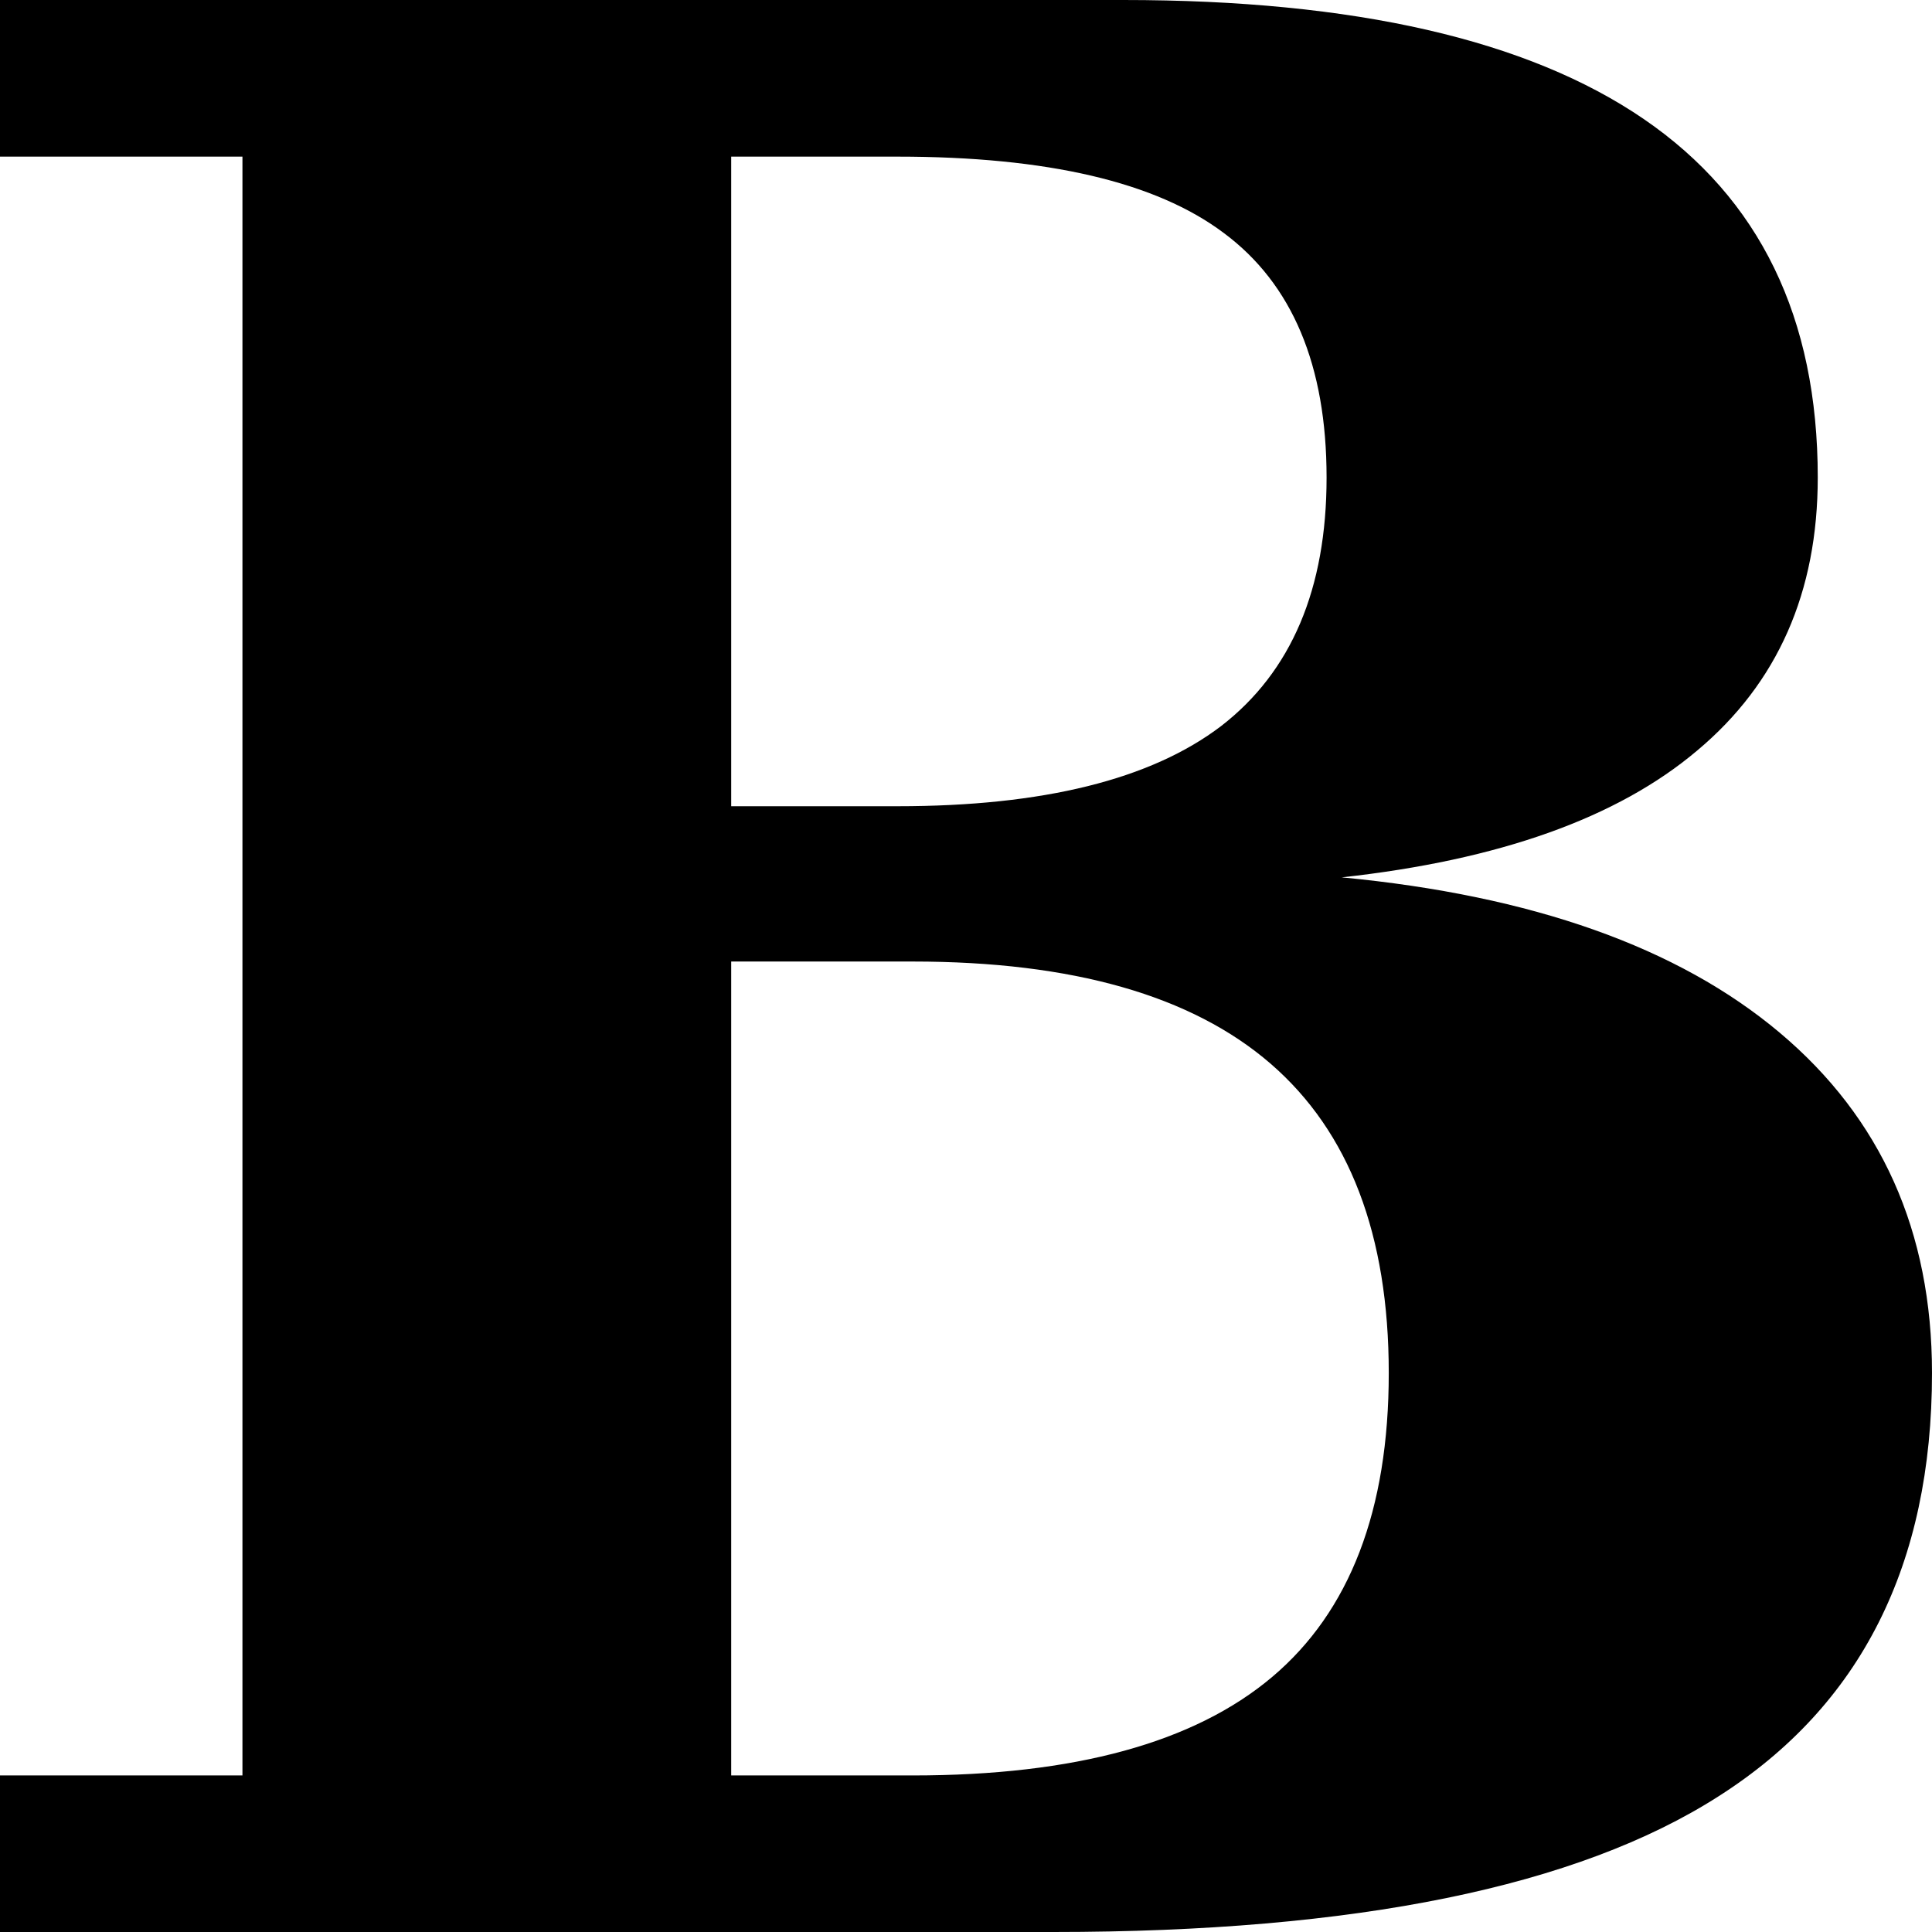
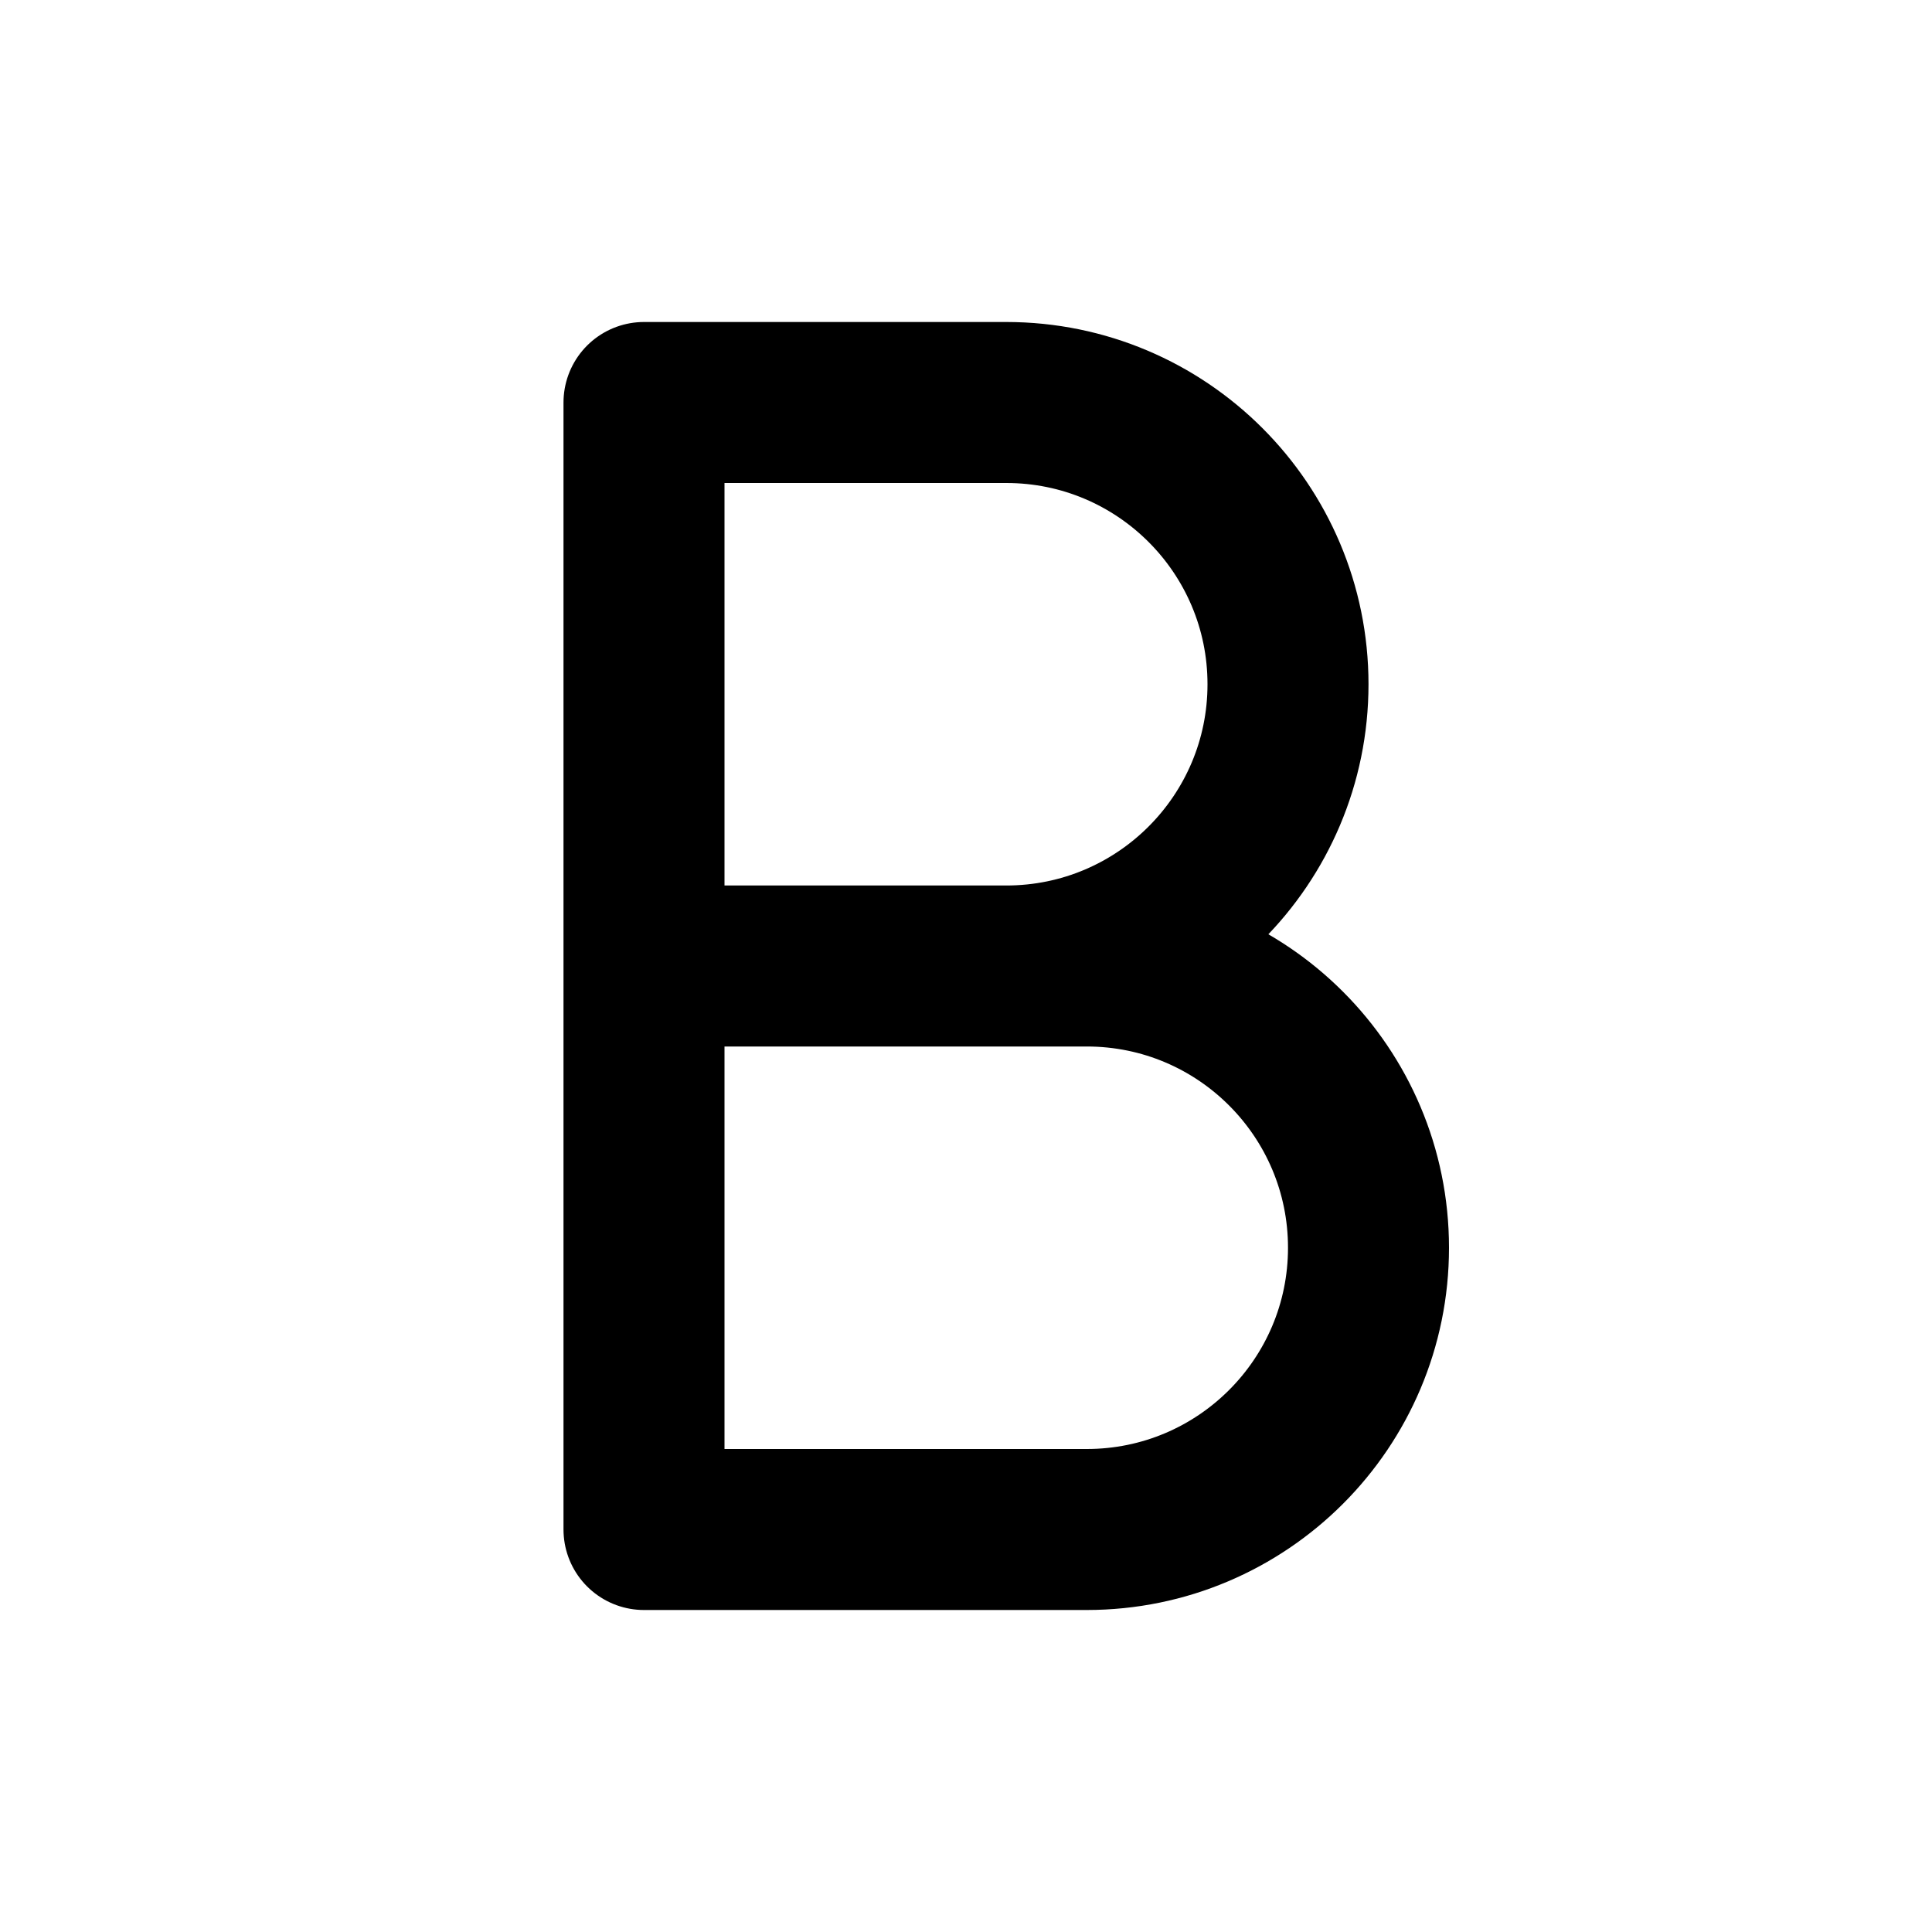
- <svg xmlns="http://www.w3.org/2000/svg" version="1.1" id="svg2" xmlnsDc="http://purl.org/dc/elements/1.1/" xmlnsCc="http://creativecommons.org/ns#" xmlnsRdf="http://www.w3.org/1999/02/22-rdf-syntax-ns#" xmlnsSvg="http://www.w3.org/2000/svg" xmlnsSodipodi="http://sodipodi.sourceforge.net/DTD/sodipodi-0.dtd" xmlnsInkscape="http://www.inkscape.org/namespaces/inkscape" sodipodiDocname="bold.svg" inkscapeVersion="0.48.4 r9939" xmlnsXlink="http://www.w3.org/1999/xlink" width="800px" height="800px" viewBox="0 0 1200 1200" enable-background="new 0 0 1200 1200" xmlSpace="preserve">
-   <sodipodiNamedview inkscapeCy="448" inkscapeCx="-67.797" inkscapeZoom="0.263" showgrid="false" id="namedview3040" guidetolerance="10" gridtolerance="10" objecttolerance="10" borderopacity="1" bordercolor="#666666" pagecolor="#ffffff" inkscapeCurrent-layer="svg2" inkscapeWindow-maximized="1" inkscapeWindow-y="24" inkscapeWindow-height="876" inkscapeWindow-width="1535" inkscapePageshadow="2" inkscapePageopacity="0" inkscapeWindow-x="65">
- 	</sodipodiNamedview>
-   <path id="path2993" inkscapeConnector-curvature="0" d="M0,0v97.286h150.591v1005.478H0V1200h654.399  c187.638,0,325.367-28.1,413.15-84.363c88.305-56.263,132.449-143.888,132.45-262.841c0-87.876-31.529-158.346-94.607-211.395  c-63.077-53.049-153.749-85.202-272.02-96.457c97.771-10.716,171.354-36.961,220.766-78.755  c49.938-41.793,74.904-98.336,74.906-169.603c0-99.131-36.007-173.315-108.019-222.61C949.012,24.68,841.254,0.001,697.753,0H0z   M454.163,97.286h103.288c93.036,0,160.572,15.786,202.625,47.399c42.574,31.613,63.884,82.244,63.885,151.902  c0,69.123-21.817,120.583-65.445,154.34c-43.631,33.222-110.652,49.838-201.064,49.837H454.163V97.286L454.163,97.286z   M454.163,597.221h112.749c99.346,0,173.443,21.162,222.327,63.491c48.883,42.333,73.344,106.353,73.345,192.084  c0,85.2-24.206,148.19-72.564,188.914c-48.359,40.724-122.709,61.054-223.107,61.054H454.163V597.221L454.163,597.221z" />
+ <svg xmlns="http://www.w3.org/2000/svg" width="800px" height="800px" viewBox="0 0 24 24" fill="none">
+   <g id="Edit / Bold">
+     <path id="Vector" d="M8 12H12.5M8 12V5H12.5C14.433 5 16 6.567 16 8.5C16 10.433 14.433 12 12.5 12M8 12V19H13.5C15.433 19 17 17.433 17 15.5C17 13.567 15.433 12 13.5 12H12.5" stroke="#000000" stroke-width="2" stroke-linecap="round" stroke-linejoin="round" />
+   </g>
</svg>
